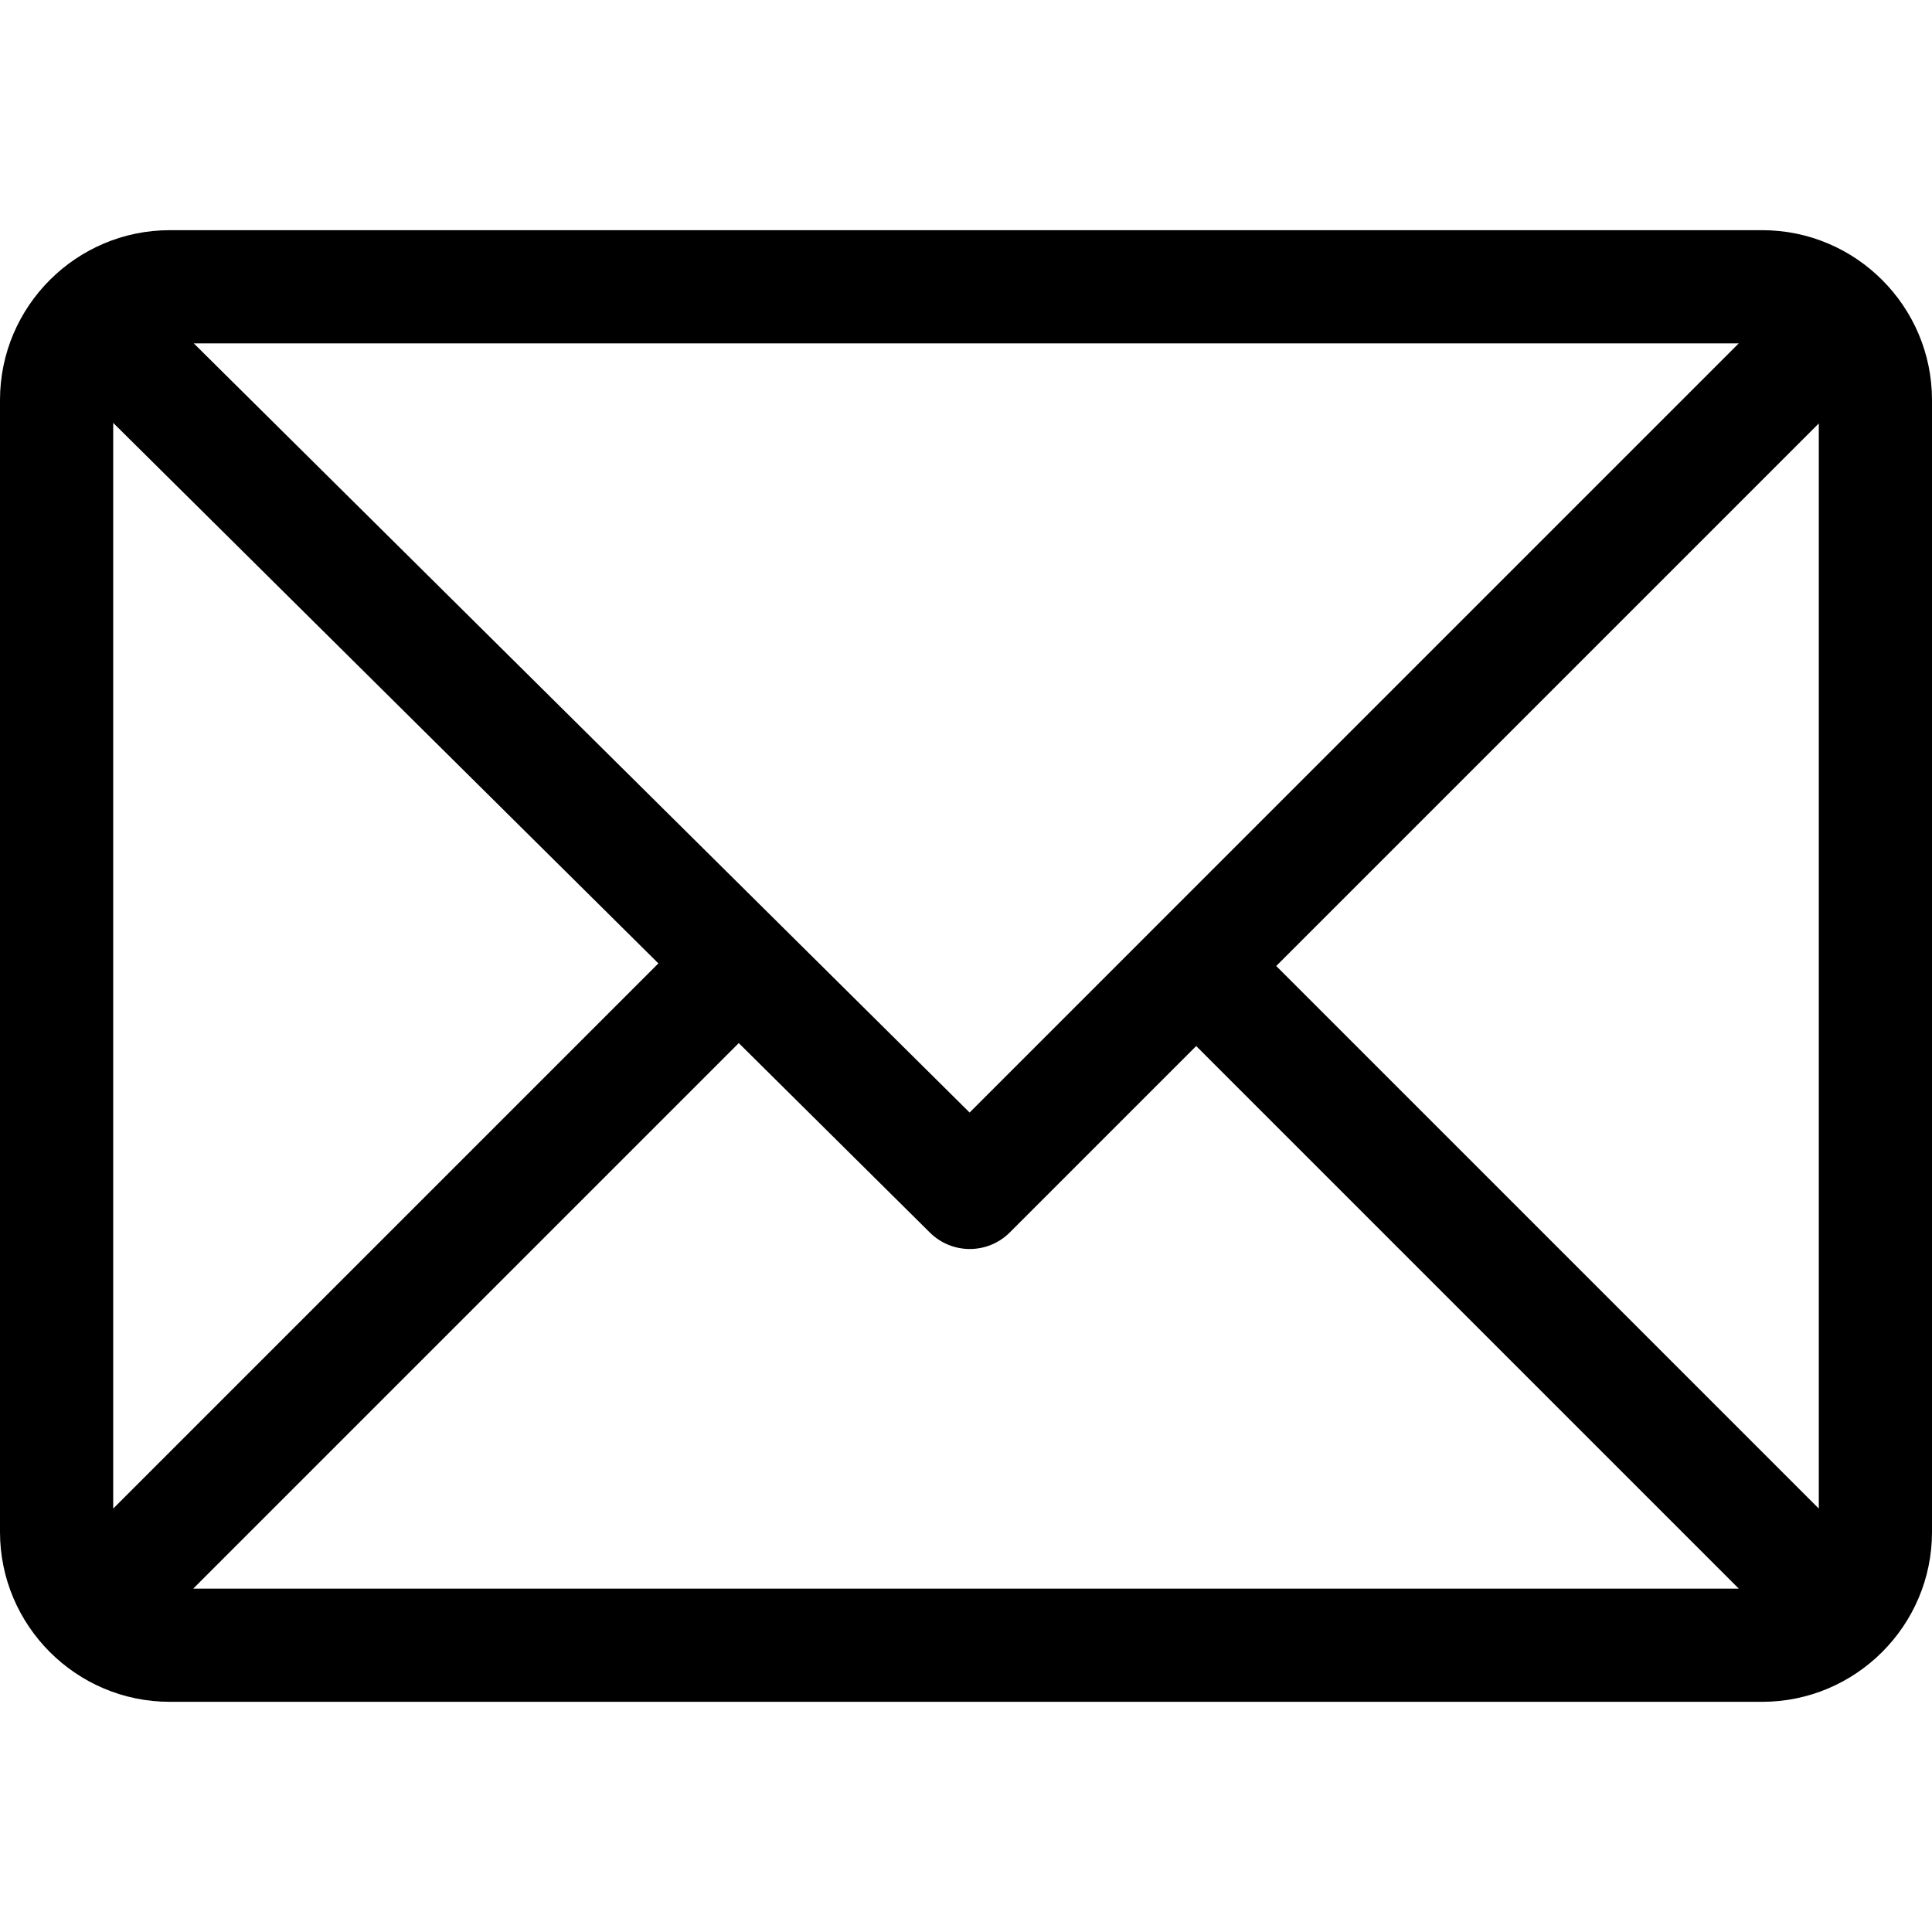
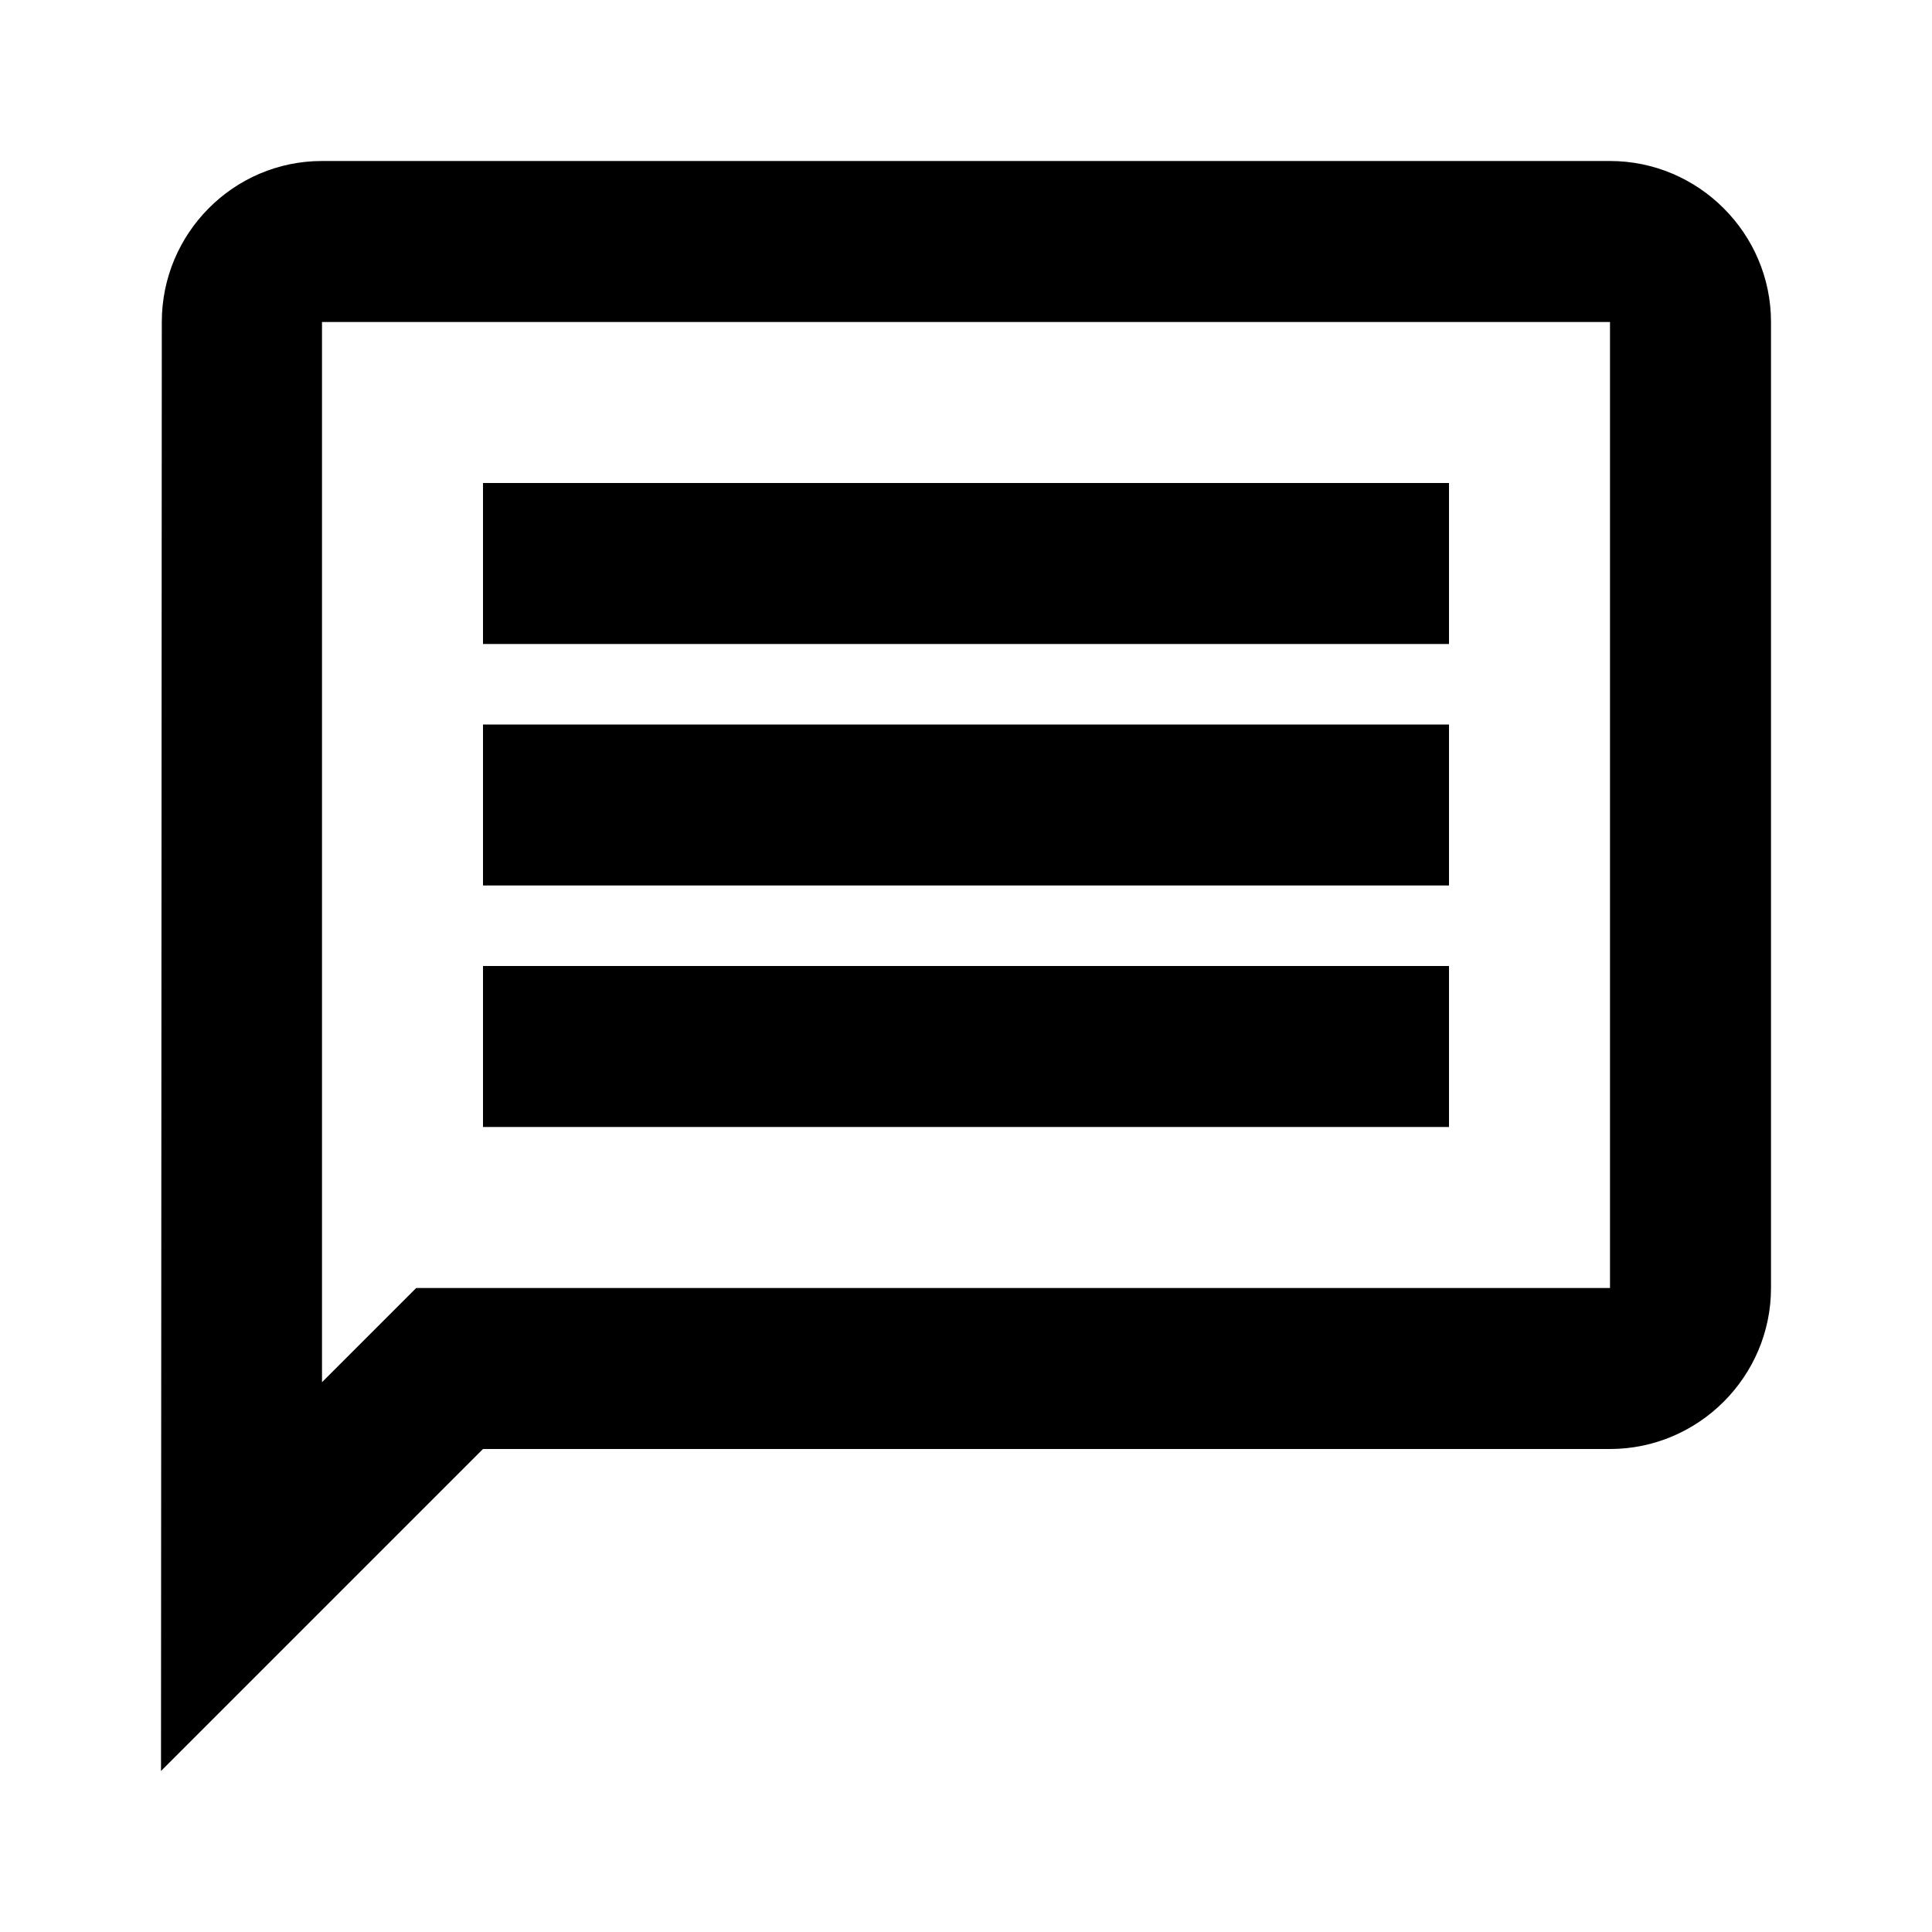
- <svg xmlns="http://www.w3.org/2000/svg" version="1.1" id="Capa_1" x="0px" y="0px" viewBox="0 0 512 512" style="enable-background:new 0 0 512 512;" xml:space="preserve">
-   <g>
-     <g>
-       <path d="M467,61H45C20.218,61,0,81.196,0,106v300c0,24.72,20.128,45,45,45h422c24.72,0,45-20.128,45-45V106    C512,81.28,491.872,61,467,61z M460.786,91L256.954,294.833L51.359,91H460.786z M30,399.788V112.069l144.479,143.24L30,399.788z     M51.213,421l144.57-144.57l50.657,50.222c5.864,5.814,15.327,5.795,21.167-0.046L317,277.213L460.787,421H51.213z M482,399.787    L338.213,256L482,112.212V399.787z" />
-     </g>
-   </g>
-   <g>
- </g>
-   <g>
- </g>
-   <g>
- </g>
-   <g>
- </g>
-   <g>
- </g>
-   <g>
- </g>
-   <g>
- </g>
-   <g>
- </g>
-   <g>
- </g>
-   <g>
- </g>
-   <g>
- </g>
-   <g>
- </g>
-   <g>
- </g>
-   <g>
- </g>
-   <g>
- </g>
+ <svg xmlns="http://www.w3.org/2000/svg" height="24px" viewBox="0 0 24 24" width="24px" fill="#000000">
+   <path d="M0 0h24v24H0V0z" fill="none" />
+   <path d="M4 4h16v12H5.17L4 17.17V4m0-2c-1.1 0-1.99.9-1.99 2L2 22l4-4h14c1.1 0 2-.9 2-2V4c0-1.1-.9-2-2-2H4zm2 10h12v2H6v-2zm0-3h12v2H6V9zm0-3h12v2H6V6z" />
</svg>
